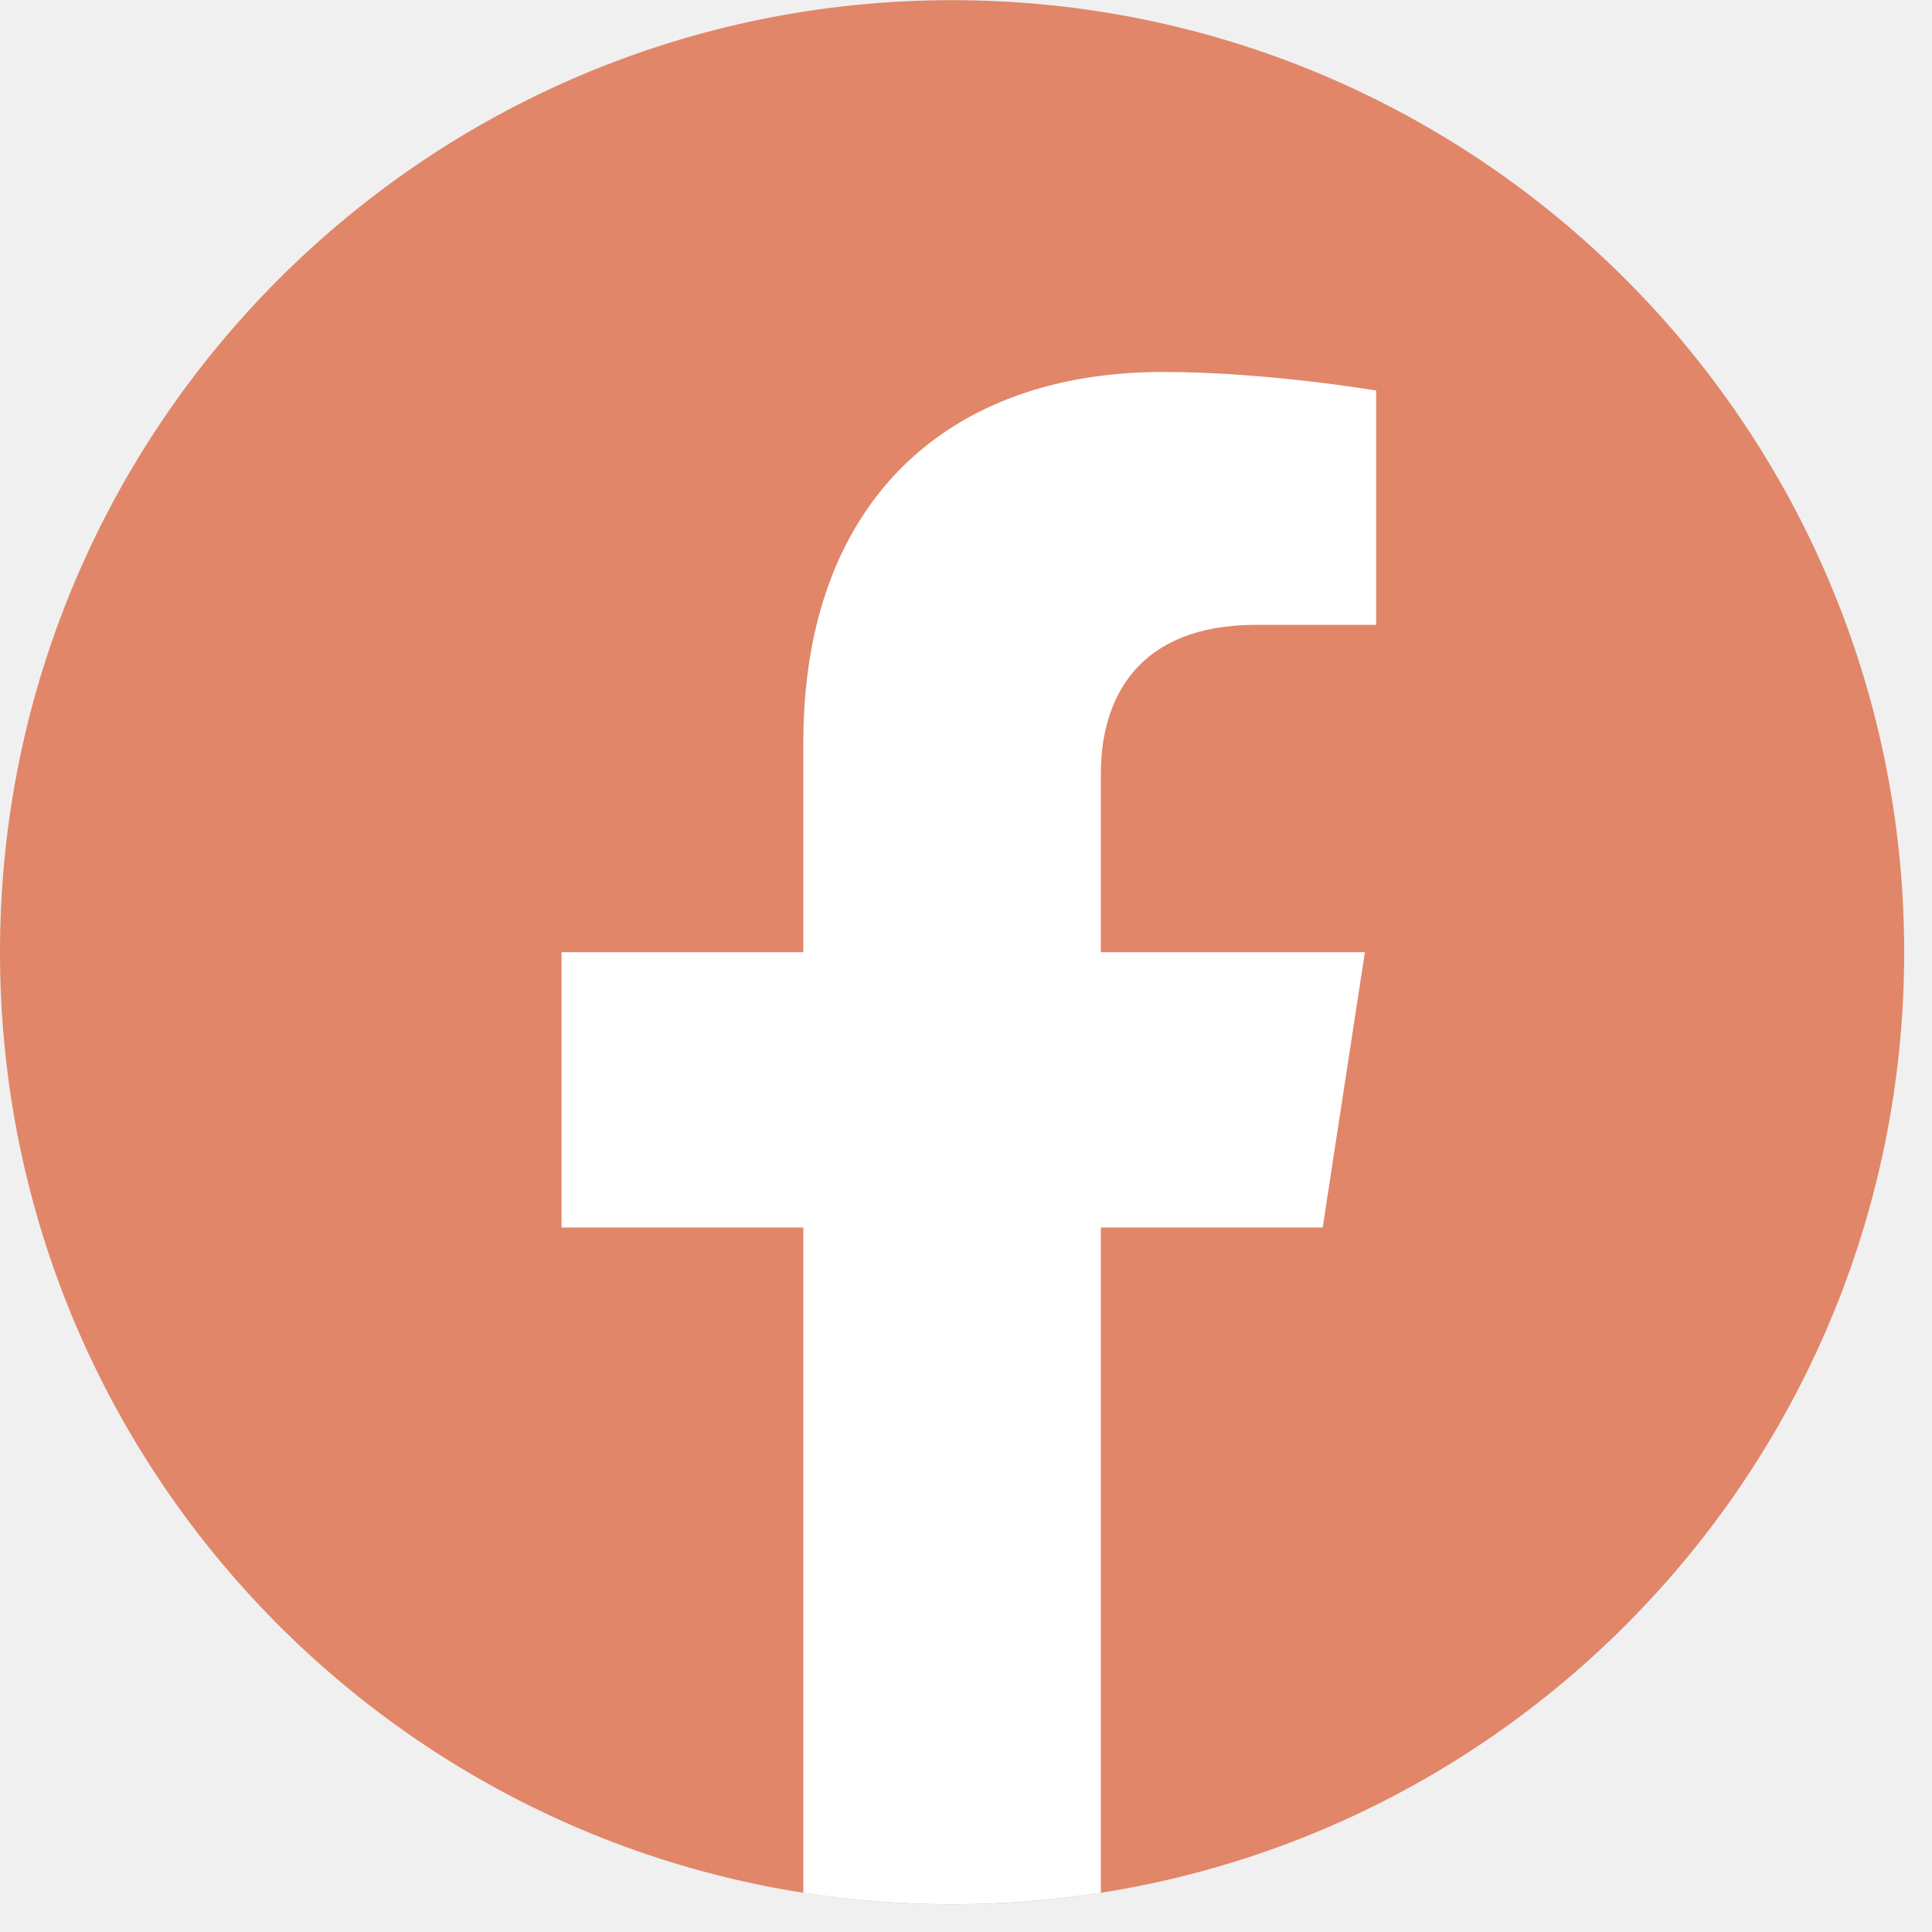
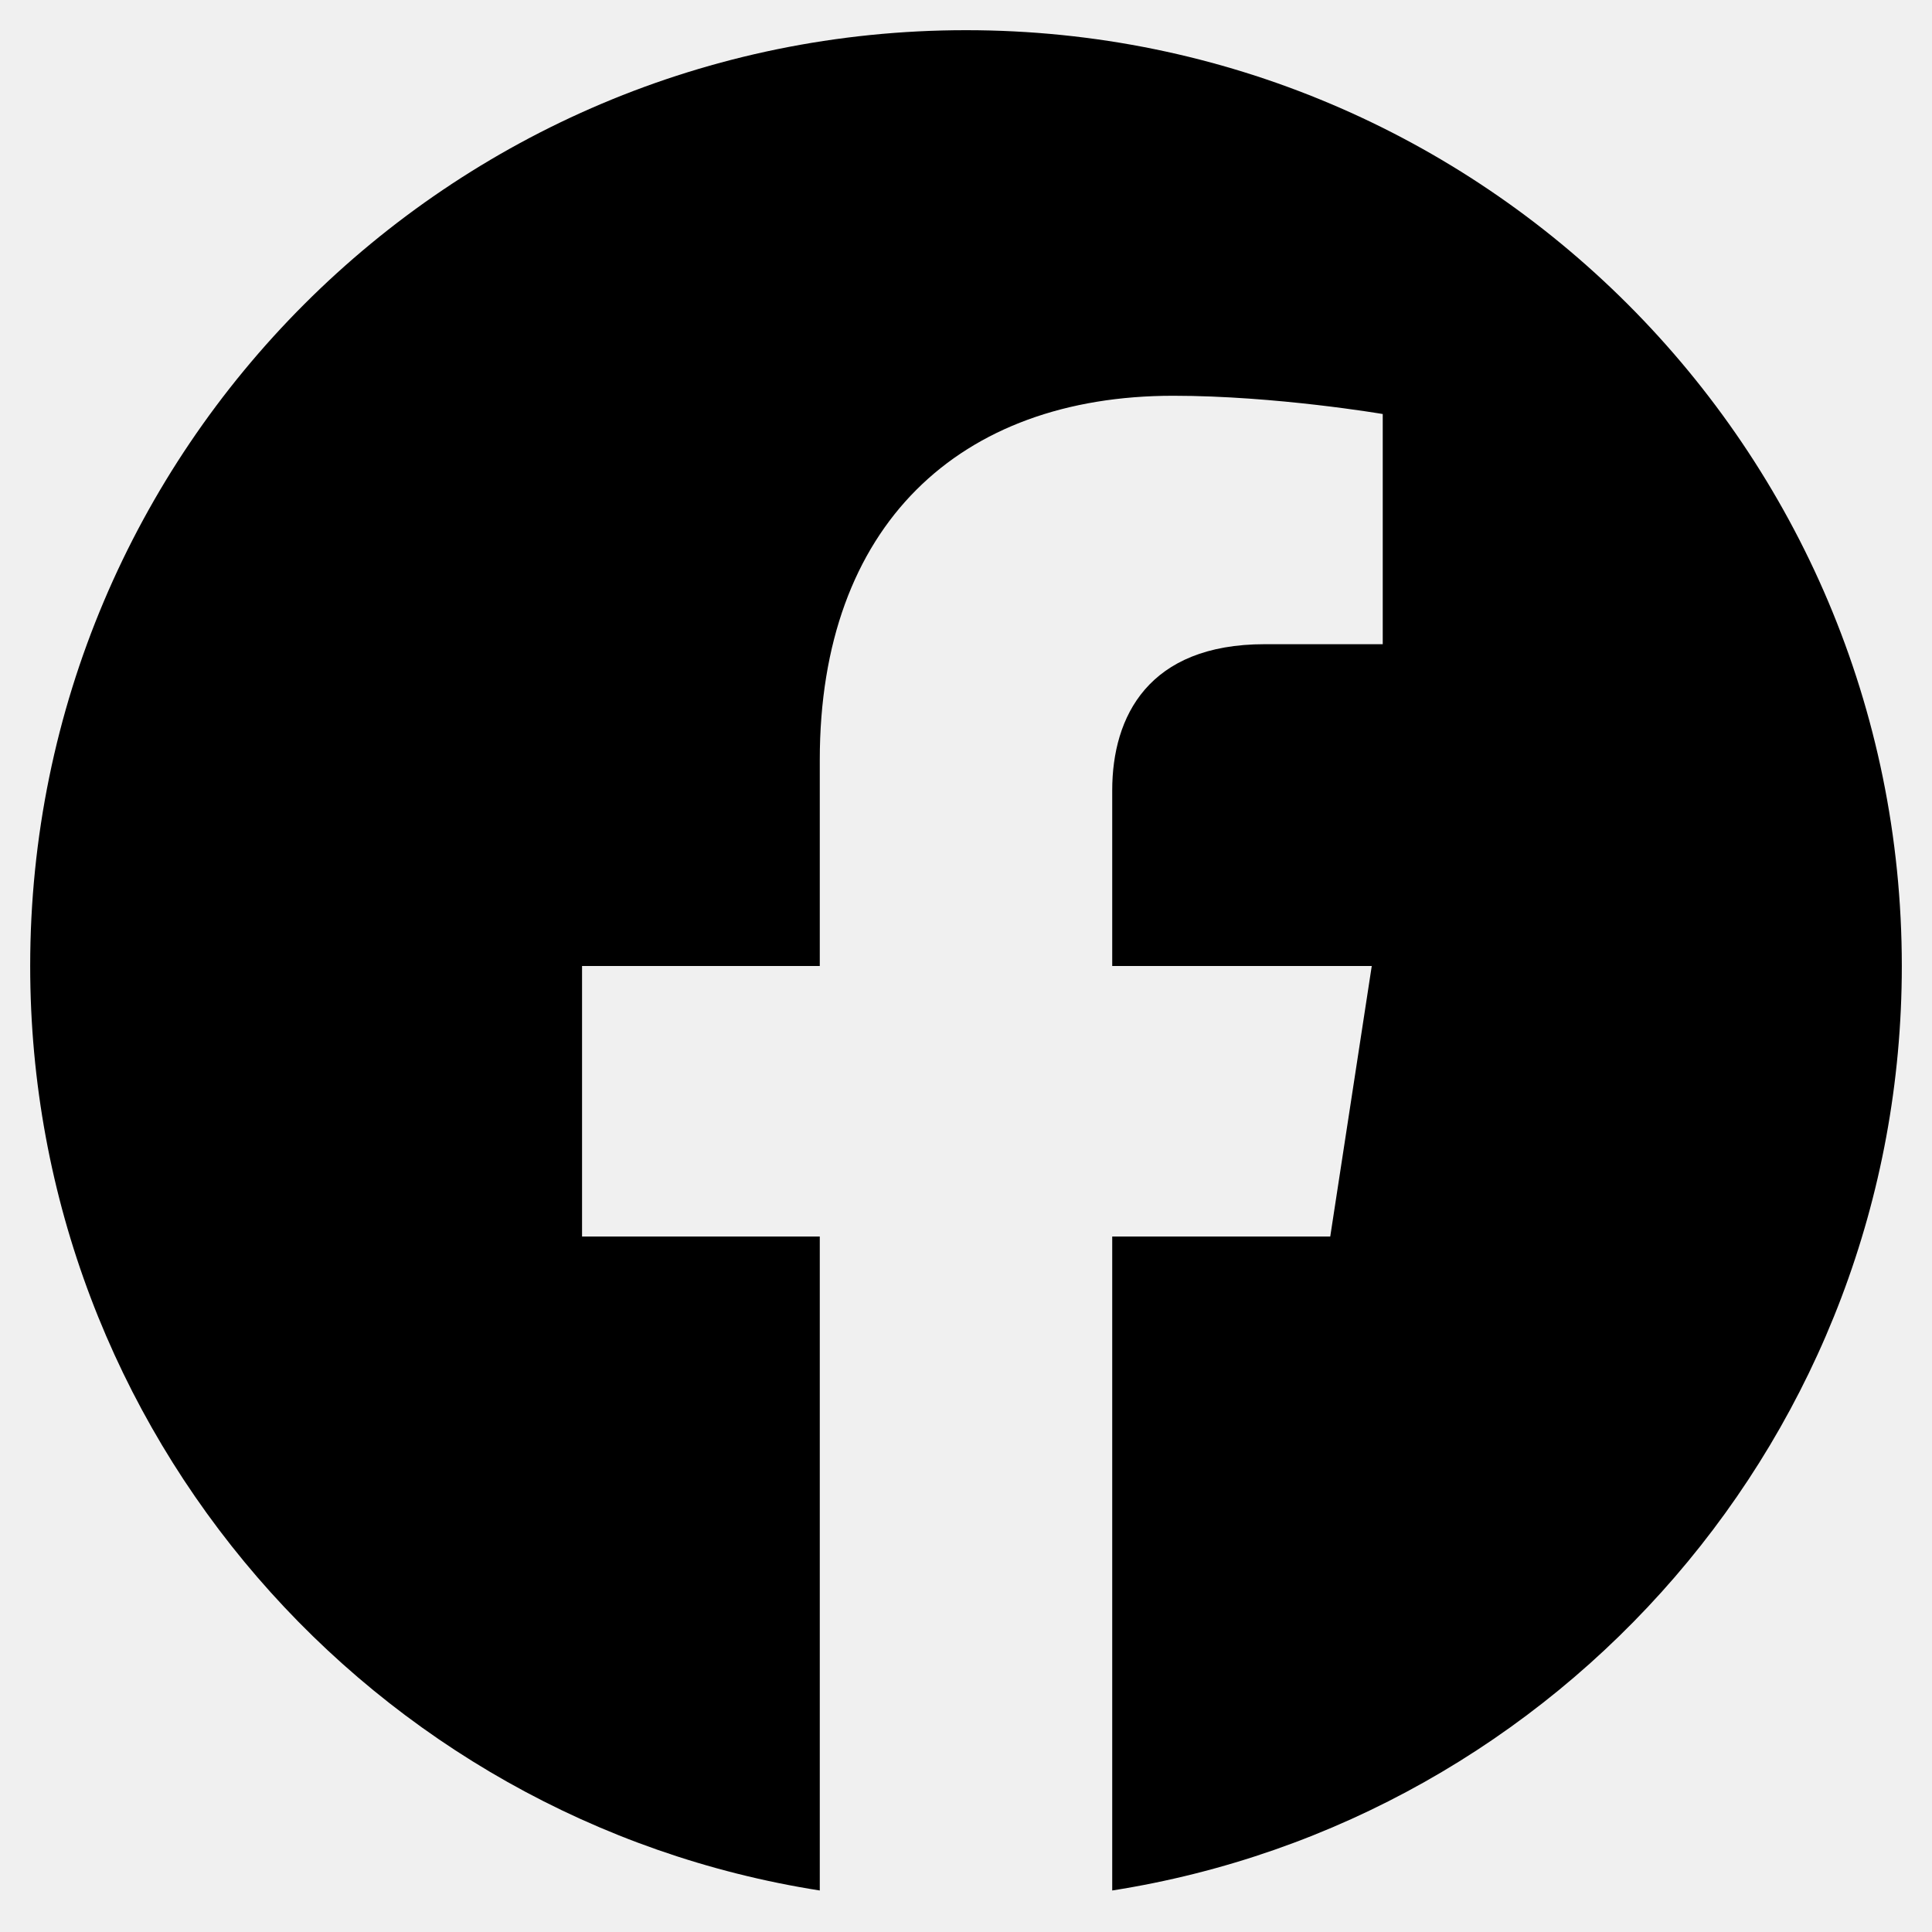
- <svg xmlns="http://www.w3.org/2000/svg" width="50" height="50" viewBox="0 0 50 50" fill="none">
-   <path d="M24.64 49.284C38.248 49.284 49.28 38.253 49.28 24.644C49.28 11.036 38.248 0.004 24.64 0.004C11.032 0.004 0 11.036 0 24.644C0 38.253 11.032 49.284 24.64 49.284Z" fill="#E18669" />
-   <path d="M34.231 31.768L35.323 24.643H28.49V20.021C28.49 18.074 29.443 16.171 32.506 16.171H35.614V10.108C35.614 10.108 32.793 9.626 30.098 9.626C24.47 9.626 20.79 13.036 20.79 19.214V24.643H14.533V31.768H20.79V48.986C22.045 49.183 23.33 49.283 24.64 49.283C25.95 49.283 27.235 49.179 28.49 48.986V31.768H34.231Z" fill="white" />
+ <svg xmlns="http://www.w3.org/2000/svg" viewBox="0 0 512 512">
+   <path d="M504 256C504 119 393 8 256 8S8 119 8 256c0 123.78 90.69 226.38 209.25 245V327.69h-63V256h63v-54.64c0-62.15 37-96.48 93.67-96.48 27.14 0 55.52 4.84 55.52 4.84v61h-31.28c-30.8 0-40.41 19.12-40.41 38.73V256h68.78l-11 71.69h-57.78V501C413.31 482.38 504 379.78 504 256z" />
</svg>
